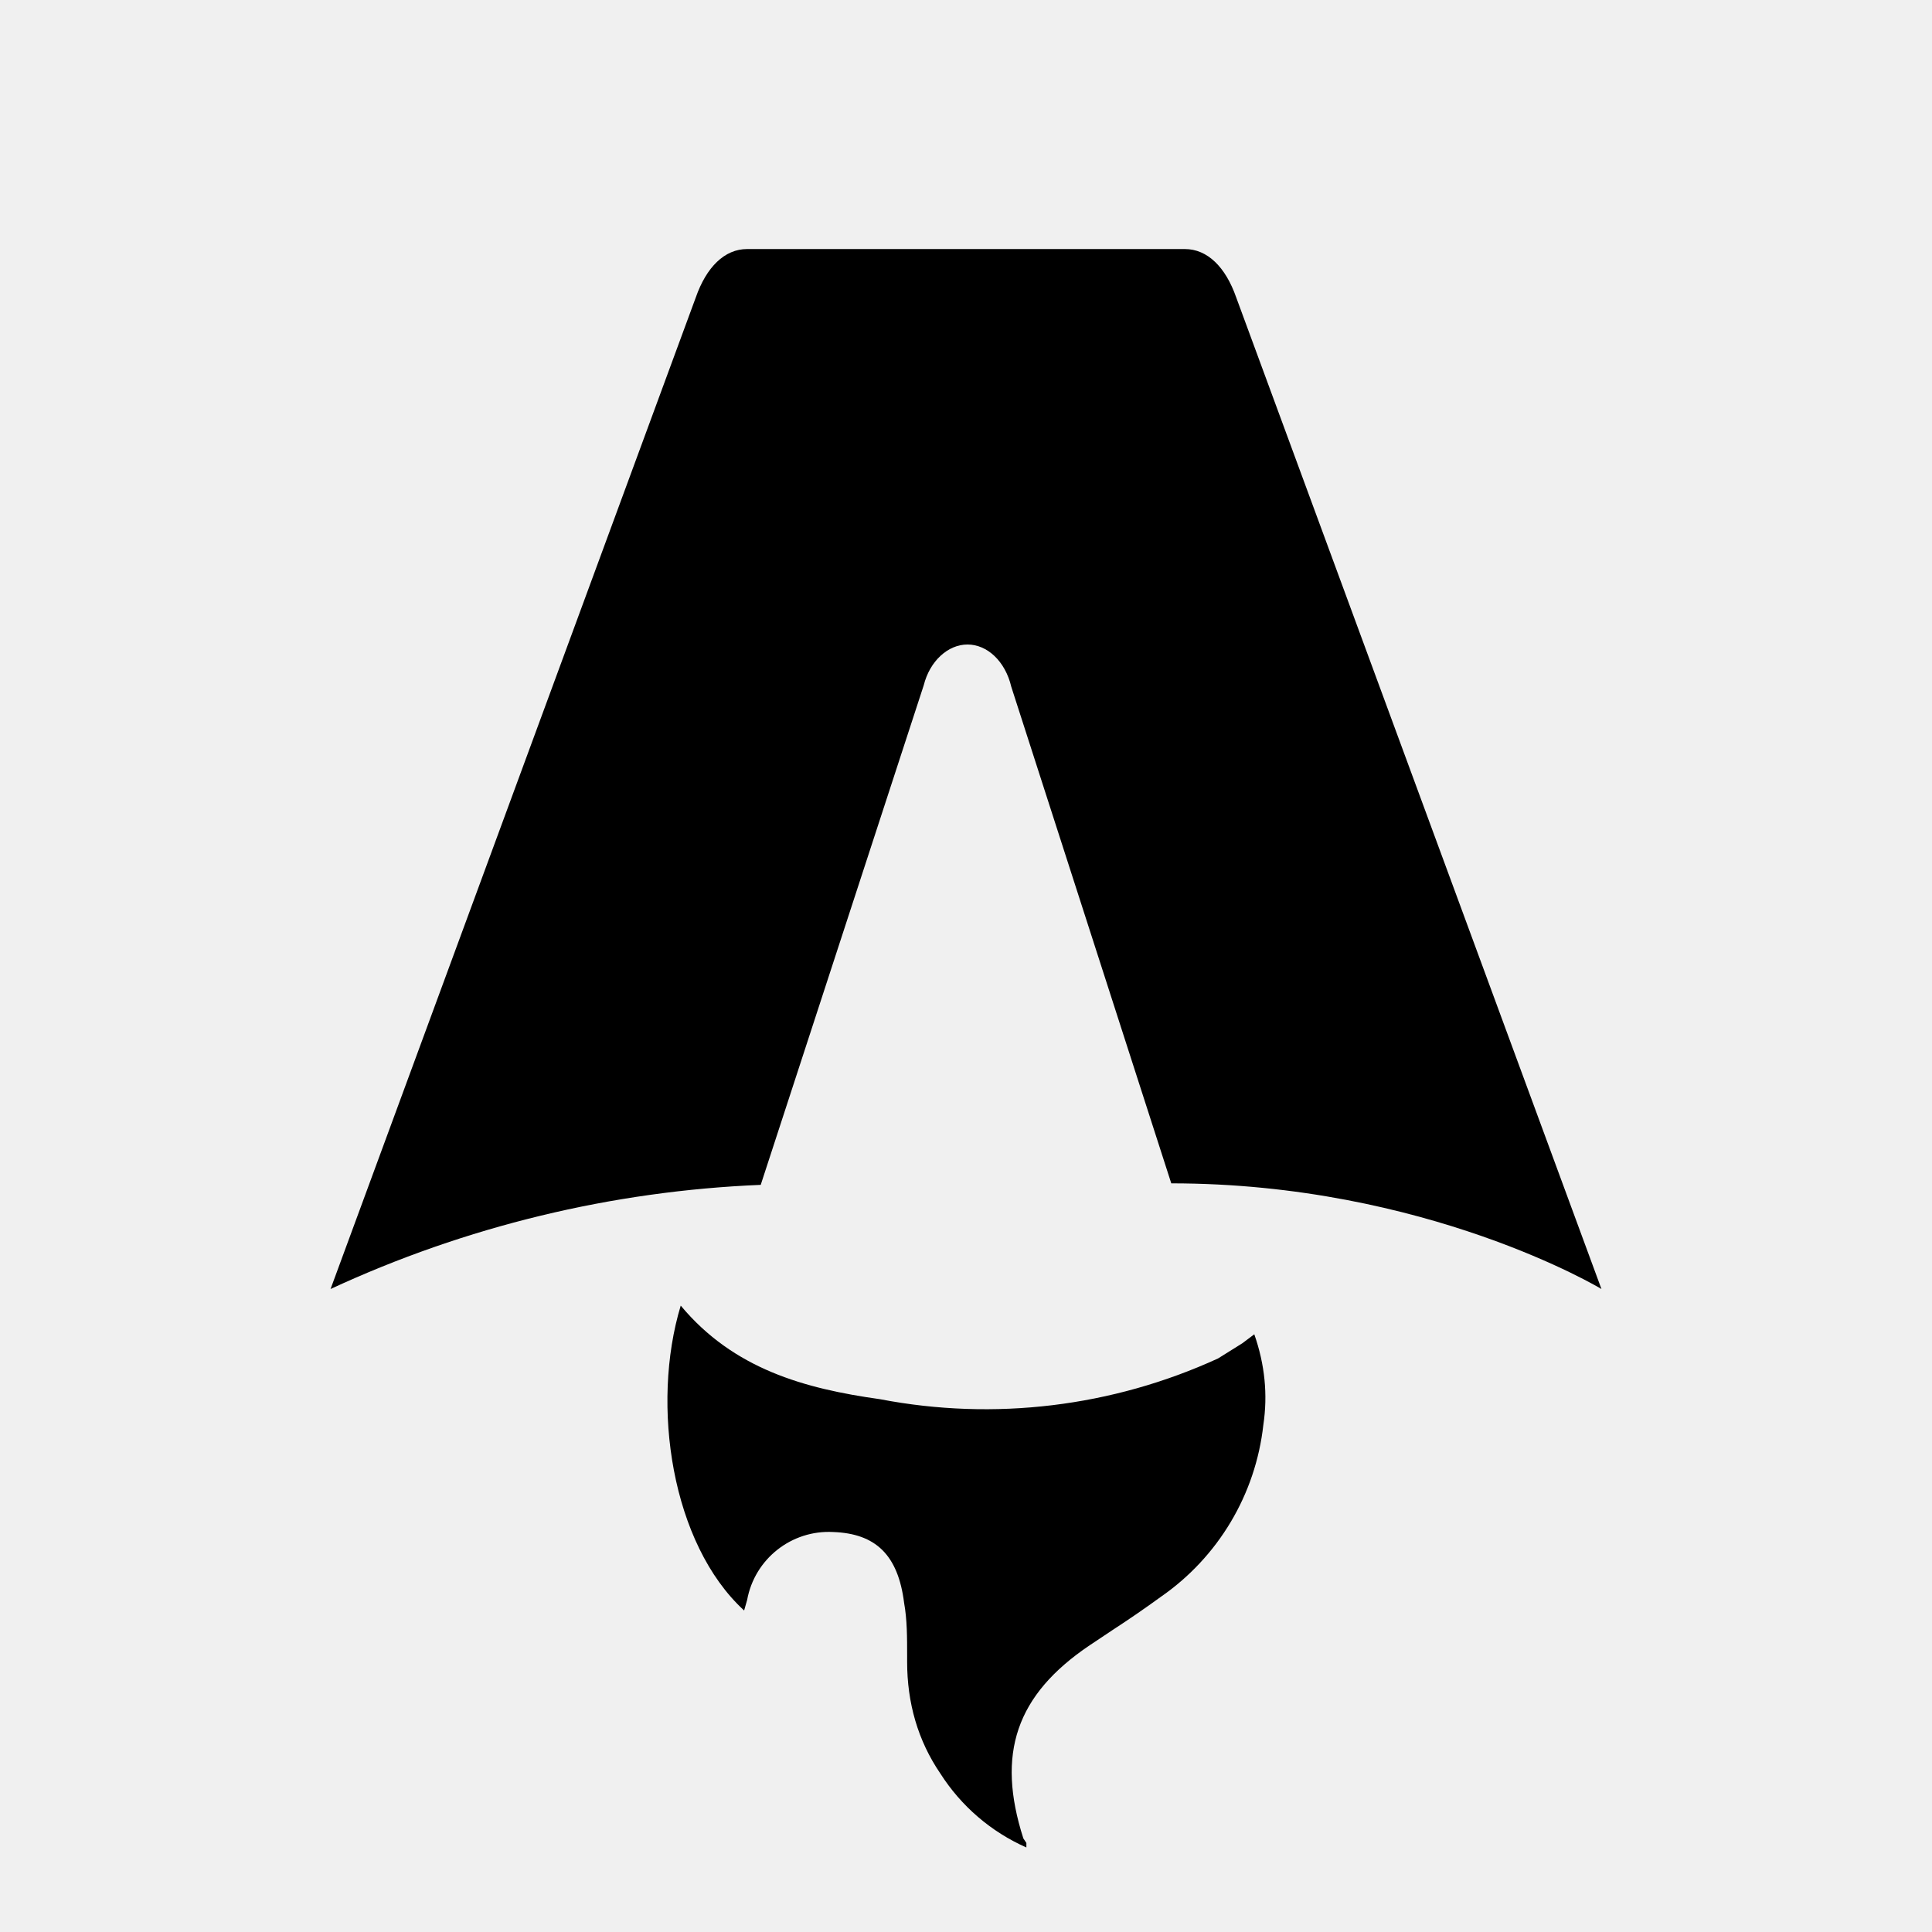
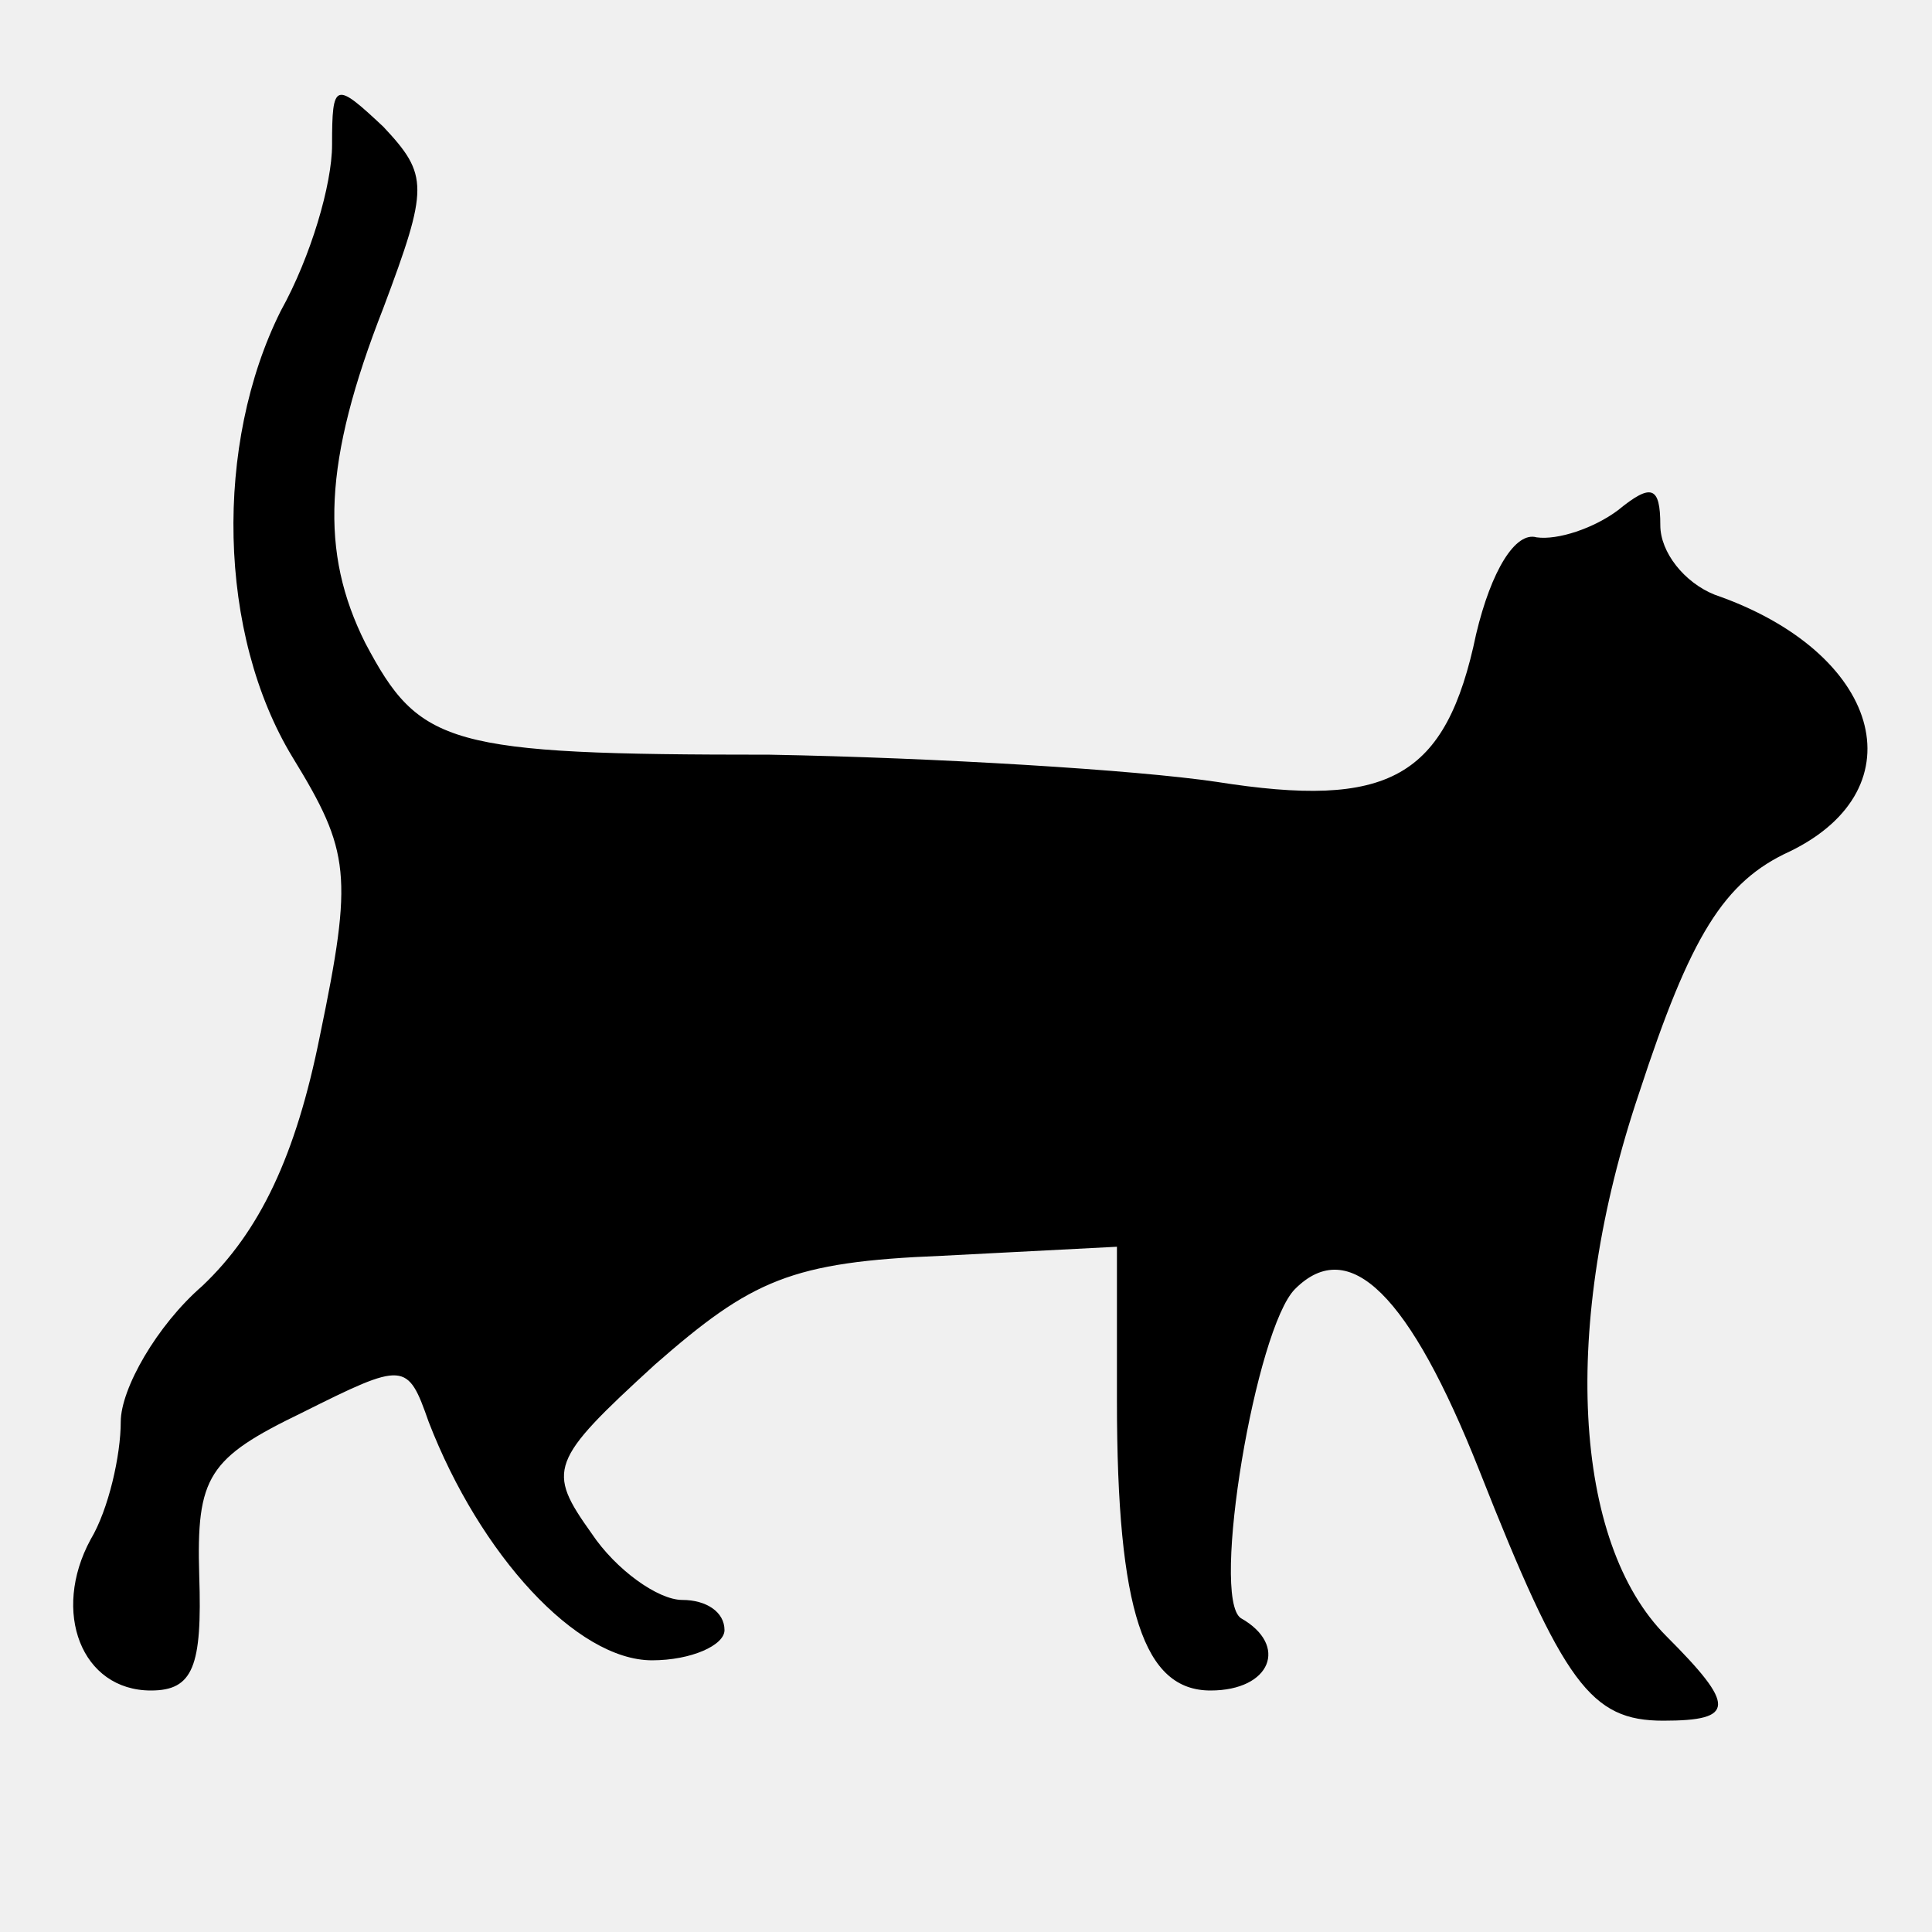
- <svg xmlns="http://www.w3.org/2000/svg" fill="none" viewBox="0 0 128 128">
-   <path d="M50.4 78.5a75.1 75.1 0 0 0-28.5 6.9l24.2-65.7c.7-2 1.9-3.2 3.4-3.2h29c1.5 0 2.7 1.2 3.4 3.2l24.2 65.7s-11.6-7-28.5-7L67 45.5c-.4-1.7-1.6-2.8-2.9-2.8-1.3 0-2.5 1.1-2.9 2.7L50.4 78.5Zm-1.1 28.2Zm-4.2-20.2c-2 6.6-.6 15.8 4.2 20.2a17.5 17.5 0 0 1 .2-.7 5.5 5.5 0 0 1 5.7-4.5c2.8.1 4.3 1.5 4.7 4.7.2 1.1.2 2.3.2 3.5v.4c0 2.7.7 5.2 2.2 7.4a13 13 0 0 0 5.7 4.9v-.3l-.2-.3c-1.8-5.6-.5-9.5 4.4-12.8l1.5-1a73 73 0 0 0 3.2-2.2 16 16 0 0 0 6.8-11.4c.3-2 .1-4-.6-6l-.8.6-1.6 1a37 37 0 0 1-22.4 2.7c-5-.7-9.7-2-13.2-6.2Z" />
-   <style>
-         path { fill: #000; }
-         @media (prefers-color-scheme: dark) {
-             path { fill: #FFF; }
-         }
-     </style>
+ <svg xmlns="http://www.w3.org/2000/svg" version="1.0" width="64pt" height="64pt" viewBox="0 0 64 64" preserveAspectRatio="xMidYMid meet">
+   <g transform="translate(0,64) scale(0.1,-0.1)" fill="#000000" stroke="none">
+     <path d="M110 592 c0 -13 -7 -37 -17 -55 -22 -44 -21 -107 4 -148 19 -31 20 -39 9 -92 -8 -40 -20 -65 -39 -83 -15 -13 -27 -34 -27 -45 0 -11 -4 -29 -10 -39 -13 -24 -3 -50 20 -50 14 0 17 8 16 38 -1 33 3 39 34 54 34 17 35 17 42 -3 17 -44 49 -79 74 -79 13 0 24 5 24 10 0 6 -6 10 -14 10 -8 0 -22 10 -30 22 -15 21 -14 24 21 56 32 28 45 34 95 36 l58 3 0 -51 c0 -70 9 -96 31 -96 20 0 26 15 10 24 -10 7 5 96 18 109 18 18 38 -2 61 -60 28 -71 37 -83 61 -83 24 0 24 5 1 28 -31 31 -35 103 -9 180 17 52 28 70 50 80 43 21 30 66 -25 85 -10 4 -18 14 -18 23 0 13 -3 14 -14 5 -8 -6 -20 -10 -27 -9 -7 2 -15 -11 -20 -32 -10 -48 -29 -58 -86 -49 -27 4 -93 8 -148 9 -107 0 -116 3 -134 37 -15 30 -14 60 6 111 15 40 15 44 0 60 -16 15 -17 15 -17 -6z" />
+   </g>
</svg>
